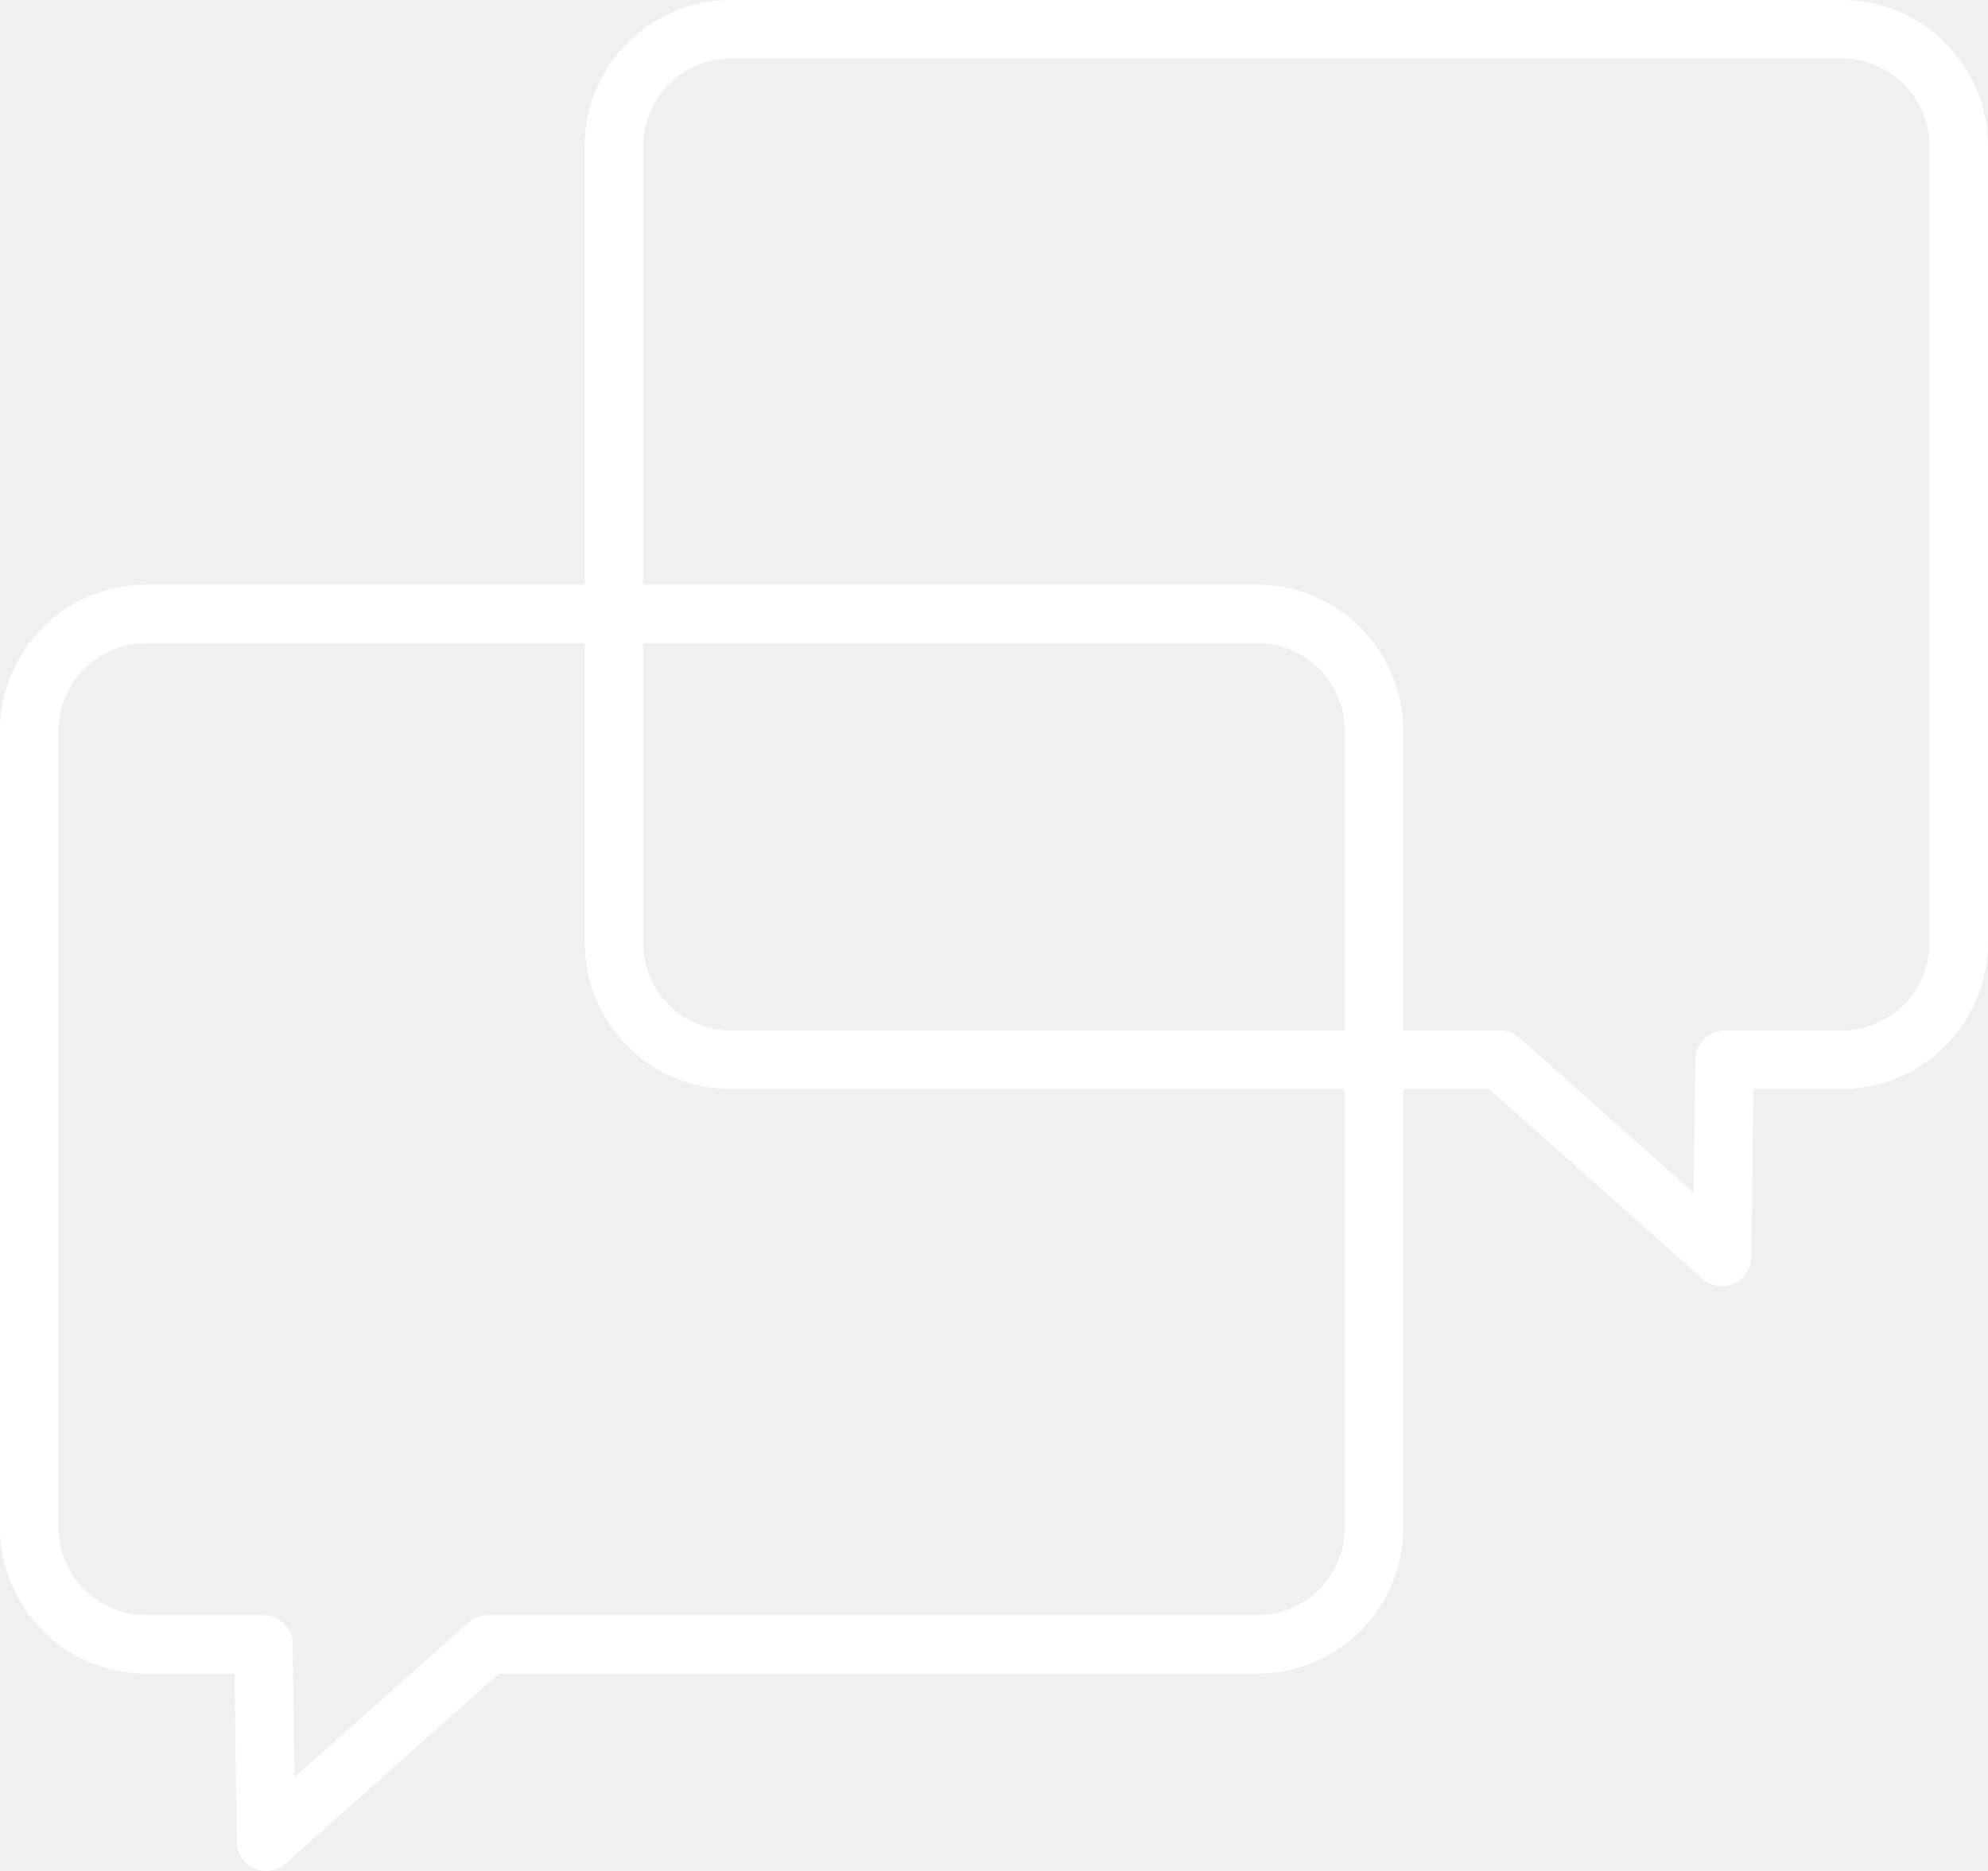
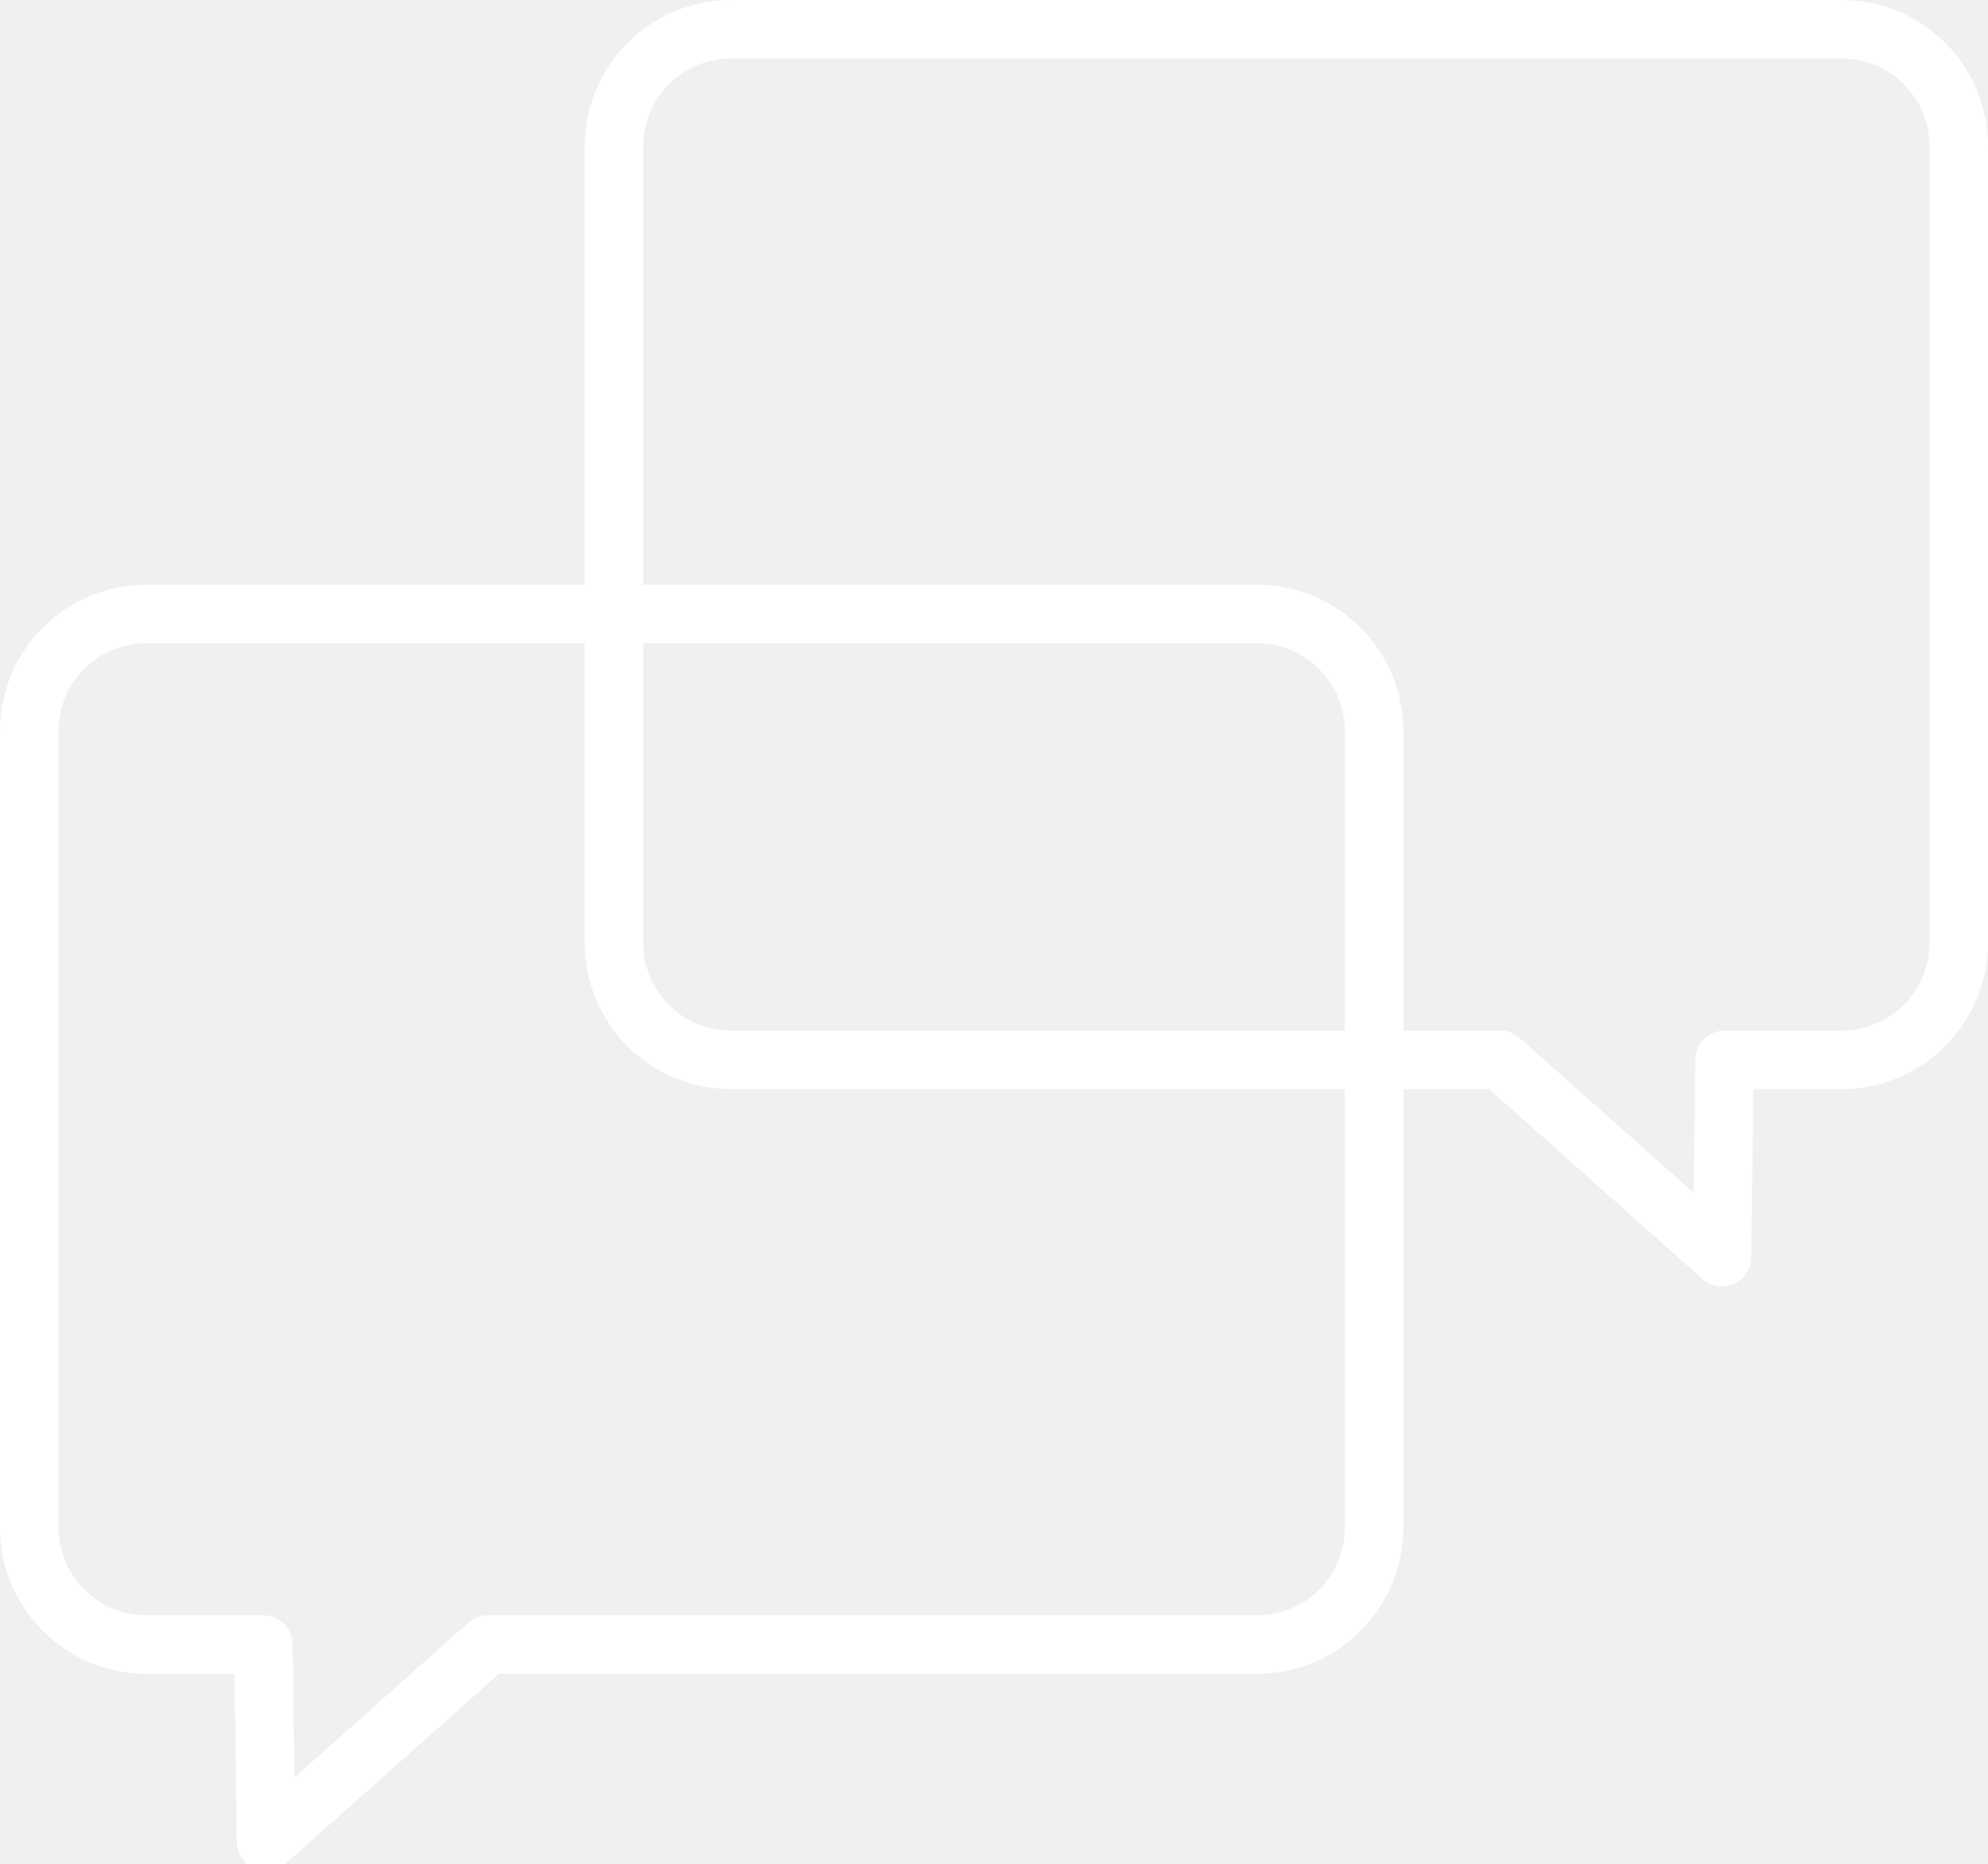
- <svg xmlns="http://www.w3.org/2000/svg" width="68px" height="64px" viewBox="0 0 68 64" version="1.1">
+ <svg xmlns="http://www.w3.org/2000/svg" version="1.1">
  <defs />
  <g id="Page-1" stroke="none" stroke-width="1" fill="none" fill-rule="evenodd">
    <g id="05-About" transform="translate(-1083, -6189)" stroke="#FFFFFF" stroke-width="2" stroke-linejoin="round">
      <g id="Dop" transform="translate(250, 6150)">
        <g id="Rectangle-408-+-Rectangle-408" transform="translate(834, 40)">
          <path d="M0,24.009 C0,21.795 1.789,20 4.002,20 L41.998,20 C44.208,20 46,21.797 46,24.009 L46,51.241 C46,53.455 44.217,55.25 42.006,55.25 L15.686,55.25 L8.101,62 L8.01,55.25 L4.005,55.25 C1.793,55.25 0,53.453 0,51.241 L0,24.009 Z" id="Rectangle-408" />
          <path d="M20,4.009 C20,1.795 21.789,0 24.002,0 L61.998,0 C64.208,0 66,1.797 66,4.009 L66,31.241 C66,33.455 64.217,35.25 62.006,35.25 L35.686,35.25 L28.101,42 L28.01,35.25 L24.005,35.25 C21.793,35.25 20,33.453 20,31.241 L20,4.009 Z" id="Rectangle-408" transform="translate(43, 21) scale(-1, 1) translate(-43, -21) " />
        </g>
      </g>
    </g>
  </g>
</svg>
